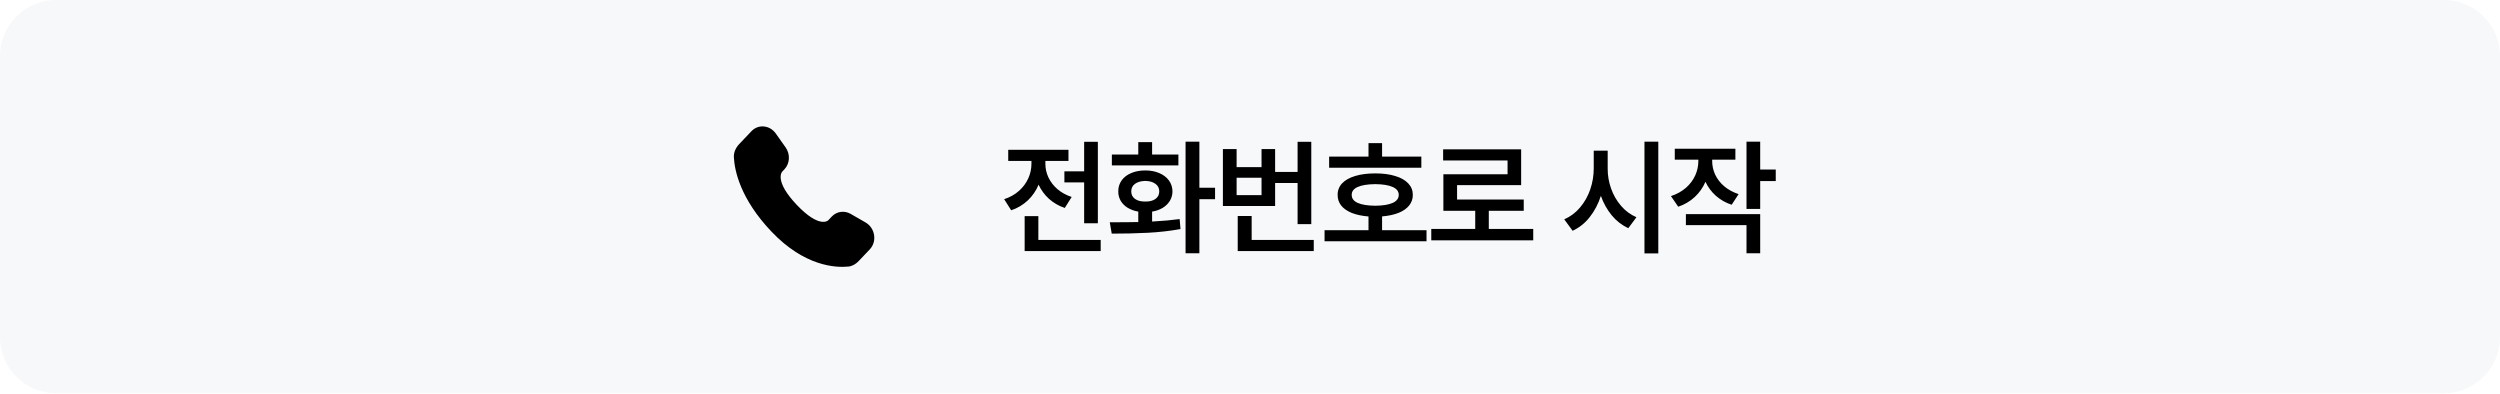
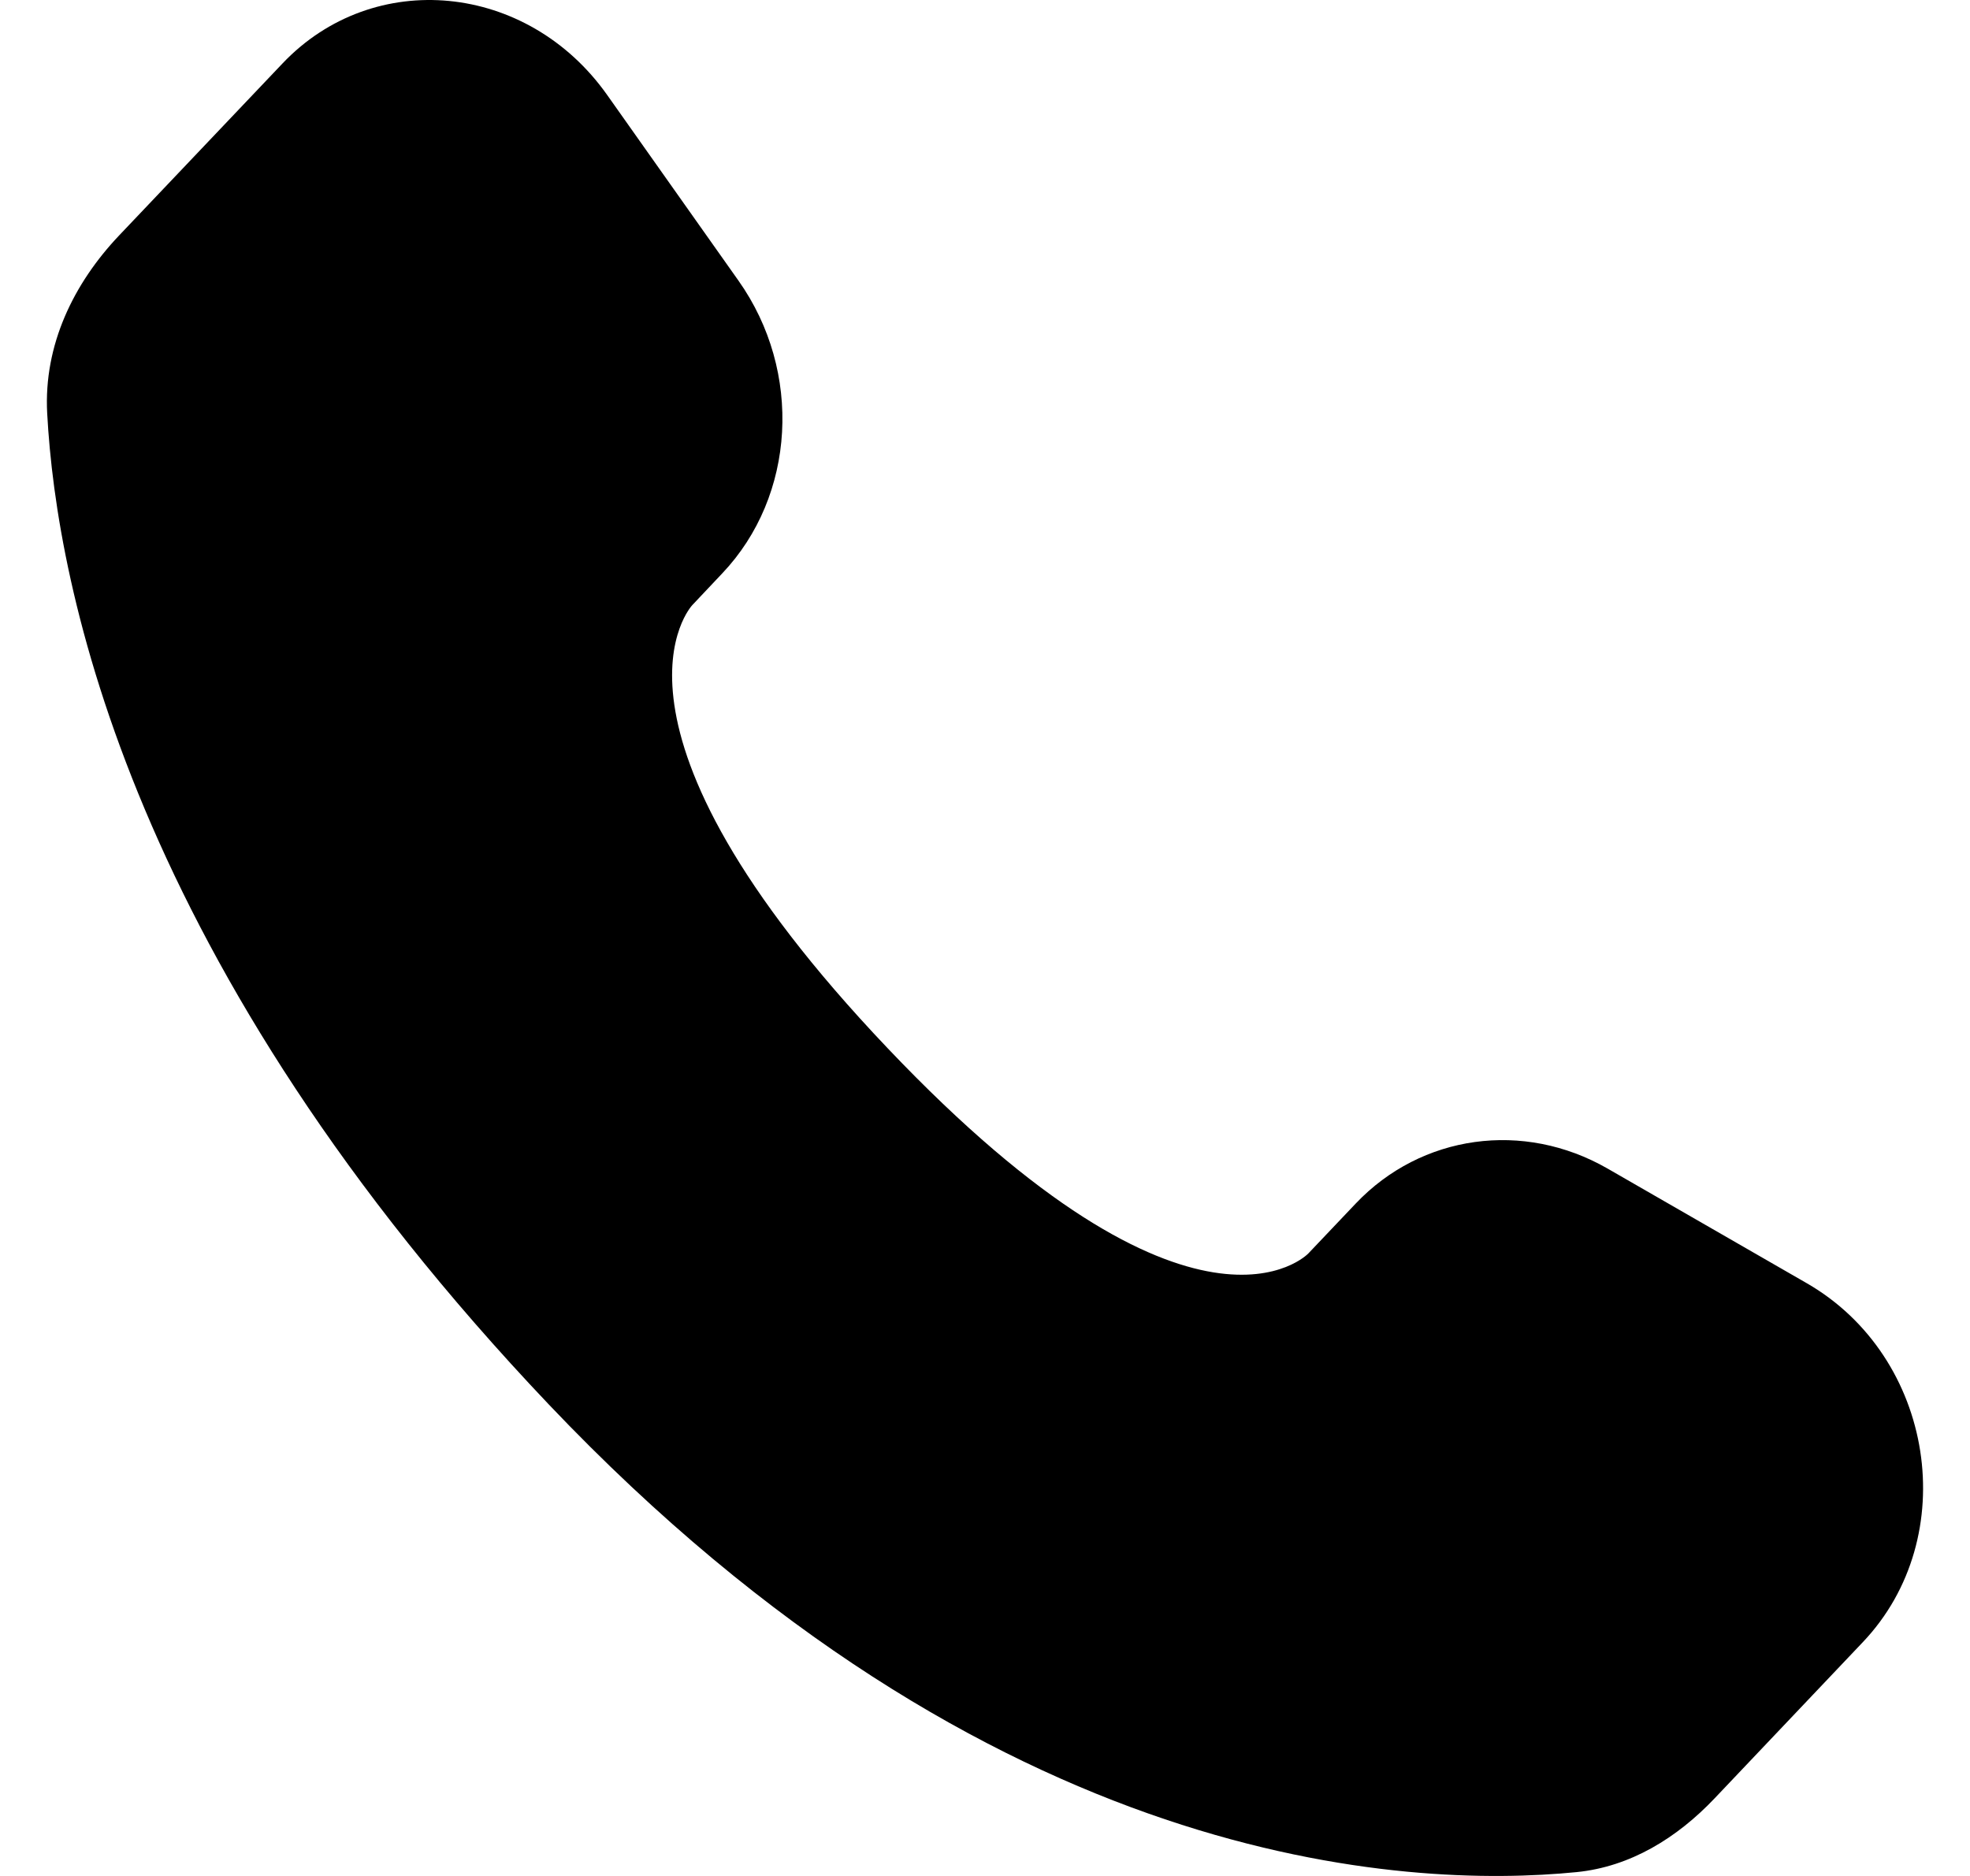
- <svg xmlns="http://www.w3.org/2000/svg" width="356" height="56" fill="none">
-   <rect width="356" height="56" fill="#F6F8FA" rx="8" />
-   <path fill="#000" d="m118.452 30.83-.506.534s-1.203 1.265-4.486-2.191c-3.284-3.456-2.08-4.722-2.08-4.722l.318-.337c.785-.826.86-2.153.174-3.122l-1.4-1.98c-.849-1.2-2.488-1.36-3.46-.335l-1.744 1.835c-.481.508-.804 1.165-.765 1.894.1 1.867.898 5.882 5.347 10.567 4.719 4.967 9.146 5.165 10.956 4.986.574-.056 1.072-.365 1.473-.788l1.577-1.661c1.067-1.122.767-3.045-.597-3.83l-2.123-1.222c-.895-.514-1.984-.364-2.684.373ZM156.334 31.793h-1.951v-5.818h-2.813v-1.582h2.813V20.19h1.951v11.602Zm.404 3.955H145.91v-4.975h1.951v3.393h8.877v1.582Zm-7.875-12.392c0 .65.144 1.286.431 1.907a5.036 5.036 0 0 0 1.274 1.66c.563.487 1.243.862 2.039 1.126l-.984 1.564a6.487 6.487 0 0 1-2.25-1.3 6.333 6.333 0 0 1-1.477-2.013 6.536 6.536 0 0 1-1.529 2.232 6.452 6.452 0 0 1-2.373 1.415l-1.002-1.582c.82-.27 1.521-.662 2.101-1.177a5.271 5.271 0 0 0 1.327-1.776 4.94 4.94 0 0 0 .457-2.074v-.422h-3.305v-1.582h8.578v1.582h-3.287v.44Zm21.929 3.374h2.233v1.635h-2.233v7.7h-1.968V20.174h1.968v6.556Zm-12.761 4.922c1.734 0 3.088-.011 4.06-.035v-1.485a4.298 4.298 0 0 1-1.512-.545 2.888 2.888 0 0 1-.993-.993 2.554 2.554 0 0 1-.342-1.336 2.577 2.577 0 0 1 .474-1.565c.322-.45.776-.8 1.362-1.046.586-.252 1.257-.377 2.013-.377.744 0 1.406.125 1.986.378.586.246 1.043.594 1.372 1.045.334.451.503.973.509 1.565a2.603 2.603 0 0 1-.369 1.336c-.24.398-.58.732-1.019 1.002a4.178 4.178 0 0 1-1.512.536v1.415c1.518-.082 2.824-.2 3.92-.352l.123 1.424c-1.512.27-3.059.446-4.641.528a99.933 99.933 0 0 1-5.15.123l-.281-1.618Zm9.773-8.103h-9.475v-1.547h3.762v-1.758h1.969v1.758h3.744v1.547Zm-4.711 2.215c-.615.011-1.104.15-1.468.413-.357.258-.536.618-.536 1.08 0 .458.182.815.545 1.073.363.258.85.38 1.459.37.604.01 1.084-.112 1.442-.37.363-.264.544-.621.544-1.072 0-.457-.181-.818-.544-1.081-.358-.264-.838-.402-1.442-.413Zm23.634 6.152h-1.951v-5.854h-3.199v3.27h-7.436v-8.104h1.952v2.567h3.55v-2.567h1.934v3.252h3.199v-4.289h1.951v11.725Zm.352 3.832h-10.828v-4.992h1.986v3.41h8.842v1.582Zm-7.436-7.963v-2.478h-3.55v2.478h3.55Zm22.756-3.902h-13.131V22.3h5.607v-1.916h1.934V22.3h5.59v1.582Zm.738 10.476h-14.52v-1.582h6.258v-1.95c-.92-.077-1.711-.244-2.373-.502-.656-.264-1.16-.612-1.512-1.046a2.365 2.365 0 0 1-.509-1.529 2.28 2.28 0 0 1 .632-1.635c.434-.463 1.055-.814 1.864-1.054.808-.247 1.763-.37 2.865-.37 1.084 0 2.027.123 2.83.37.809.24 1.43.591 1.863 1.054.434.457.651 1.002.651 1.635 0 .574-.176 1.081-.528 1.52-.351.434-.855.783-1.511 1.046-.657.258-1.436.425-2.338.501v1.96h6.328v1.582Zm-7.295-8.138c-1.096.011-1.931.146-2.505.404-.574.252-.858.627-.853 1.125-.005.504.279.885.853 1.143.574.257 1.409.392 2.505.404 1.078-.012 1.904-.147 2.478-.404.575-.258.862-.64.862-1.143 0-.498-.287-.873-.862-1.125-.574-.258-1.4-.393-2.478-.404Zm22.491 7.998h-14.519v-1.617h6.258v-2.584h-4.535v-5.204h9.14v-1.968h-9.176v-1.582h11.11v5.097h-9.123v2.057h9.492v1.6h-4.975v2.584h6.328v1.617Zm10.601-10.23c-.006.978.155 1.93.483 2.856a7.67 7.67 0 0 0 1.424 2.47 5.945 5.945 0 0 0 2.188 1.617l-1.16 1.564a6.749 6.749 0 0 1-2.346-1.82 9.02 9.02 0 0 1-1.556-2.785c-.375 1.148-.905 2.156-1.591 3.023a6.662 6.662 0 0 1-2.434 1.951l-1.196-1.635a6.024 6.024 0 0 0 2.241-1.67 7.914 7.914 0 0 0 1.459-2.575 9.166 9.166 0 0 0 .501-2.997v-2.531h1.987v2.531Zm7.207 12.093h-1.969V20.174h1.969v15.908Zm7.673-13.148c0 .662.141 1.303.422 1.924a4.947 4.947 0 0 0 1.274 1.653c.569.486 1.257.864 2.066 1.134l-.985 1.511a6.343 6.343 0 0 1-2.25-1.274 6.198 6.198 0 0 1-1.485-1.995 6.35 6.35 0 0 1-1.529 2.17 6.49 6.49 0 0 1-2.347 1.38l-1.037-1.511c.832-.276 1.541-.668 2.127-1.178a5.209 5.209 0 0 0 1.327-1.758 4.944 4.944 0 0 0 .448-2.056v-.194h-3.357v-1.564h8.631v1.564h-3.305v.194Zm6.838 1.212h2.215v1.635h-2.215v3.973h-1.951v-9.58h1.951v3.973Zm0 11.919h-1.951v-4.008h-8.631v-1.565h10.582v5.573Z" />
+ <svg xmlns="http://www.w3.org/2000/svg" width="21" height="20" viewBox="0 0 21 20" fill="none">
+   <path d="M14.452 12.831L13.946 13.364C13.946 13.364 12.743 14.63 9.46 11.173C6.176 7.717 7.38 6.451 7.38 6.451L7.698 6.114C8.483 5.288 8.558 3.961 7.872 2.992L6.472 1.012C5.623 -0.188 3.984 -0.347 3.012 0.676L1.268 2.512C0.787 3.02 0.464 3.676 0.503 4.406C0.603 6.273 1.401 10.288 5.85 14.973C10.569 19.94 14.996 20.138 16.806 19.959C17.38 19.902 17.878 19.594 18.279 19.171L19.856 17.509C20.923 16.388 20.623 14.465 19.259 13.68L17.136 12.458C16.241 11.944 15.152 12.094 14.452 12.831Z" fill="black" />
</svg>
